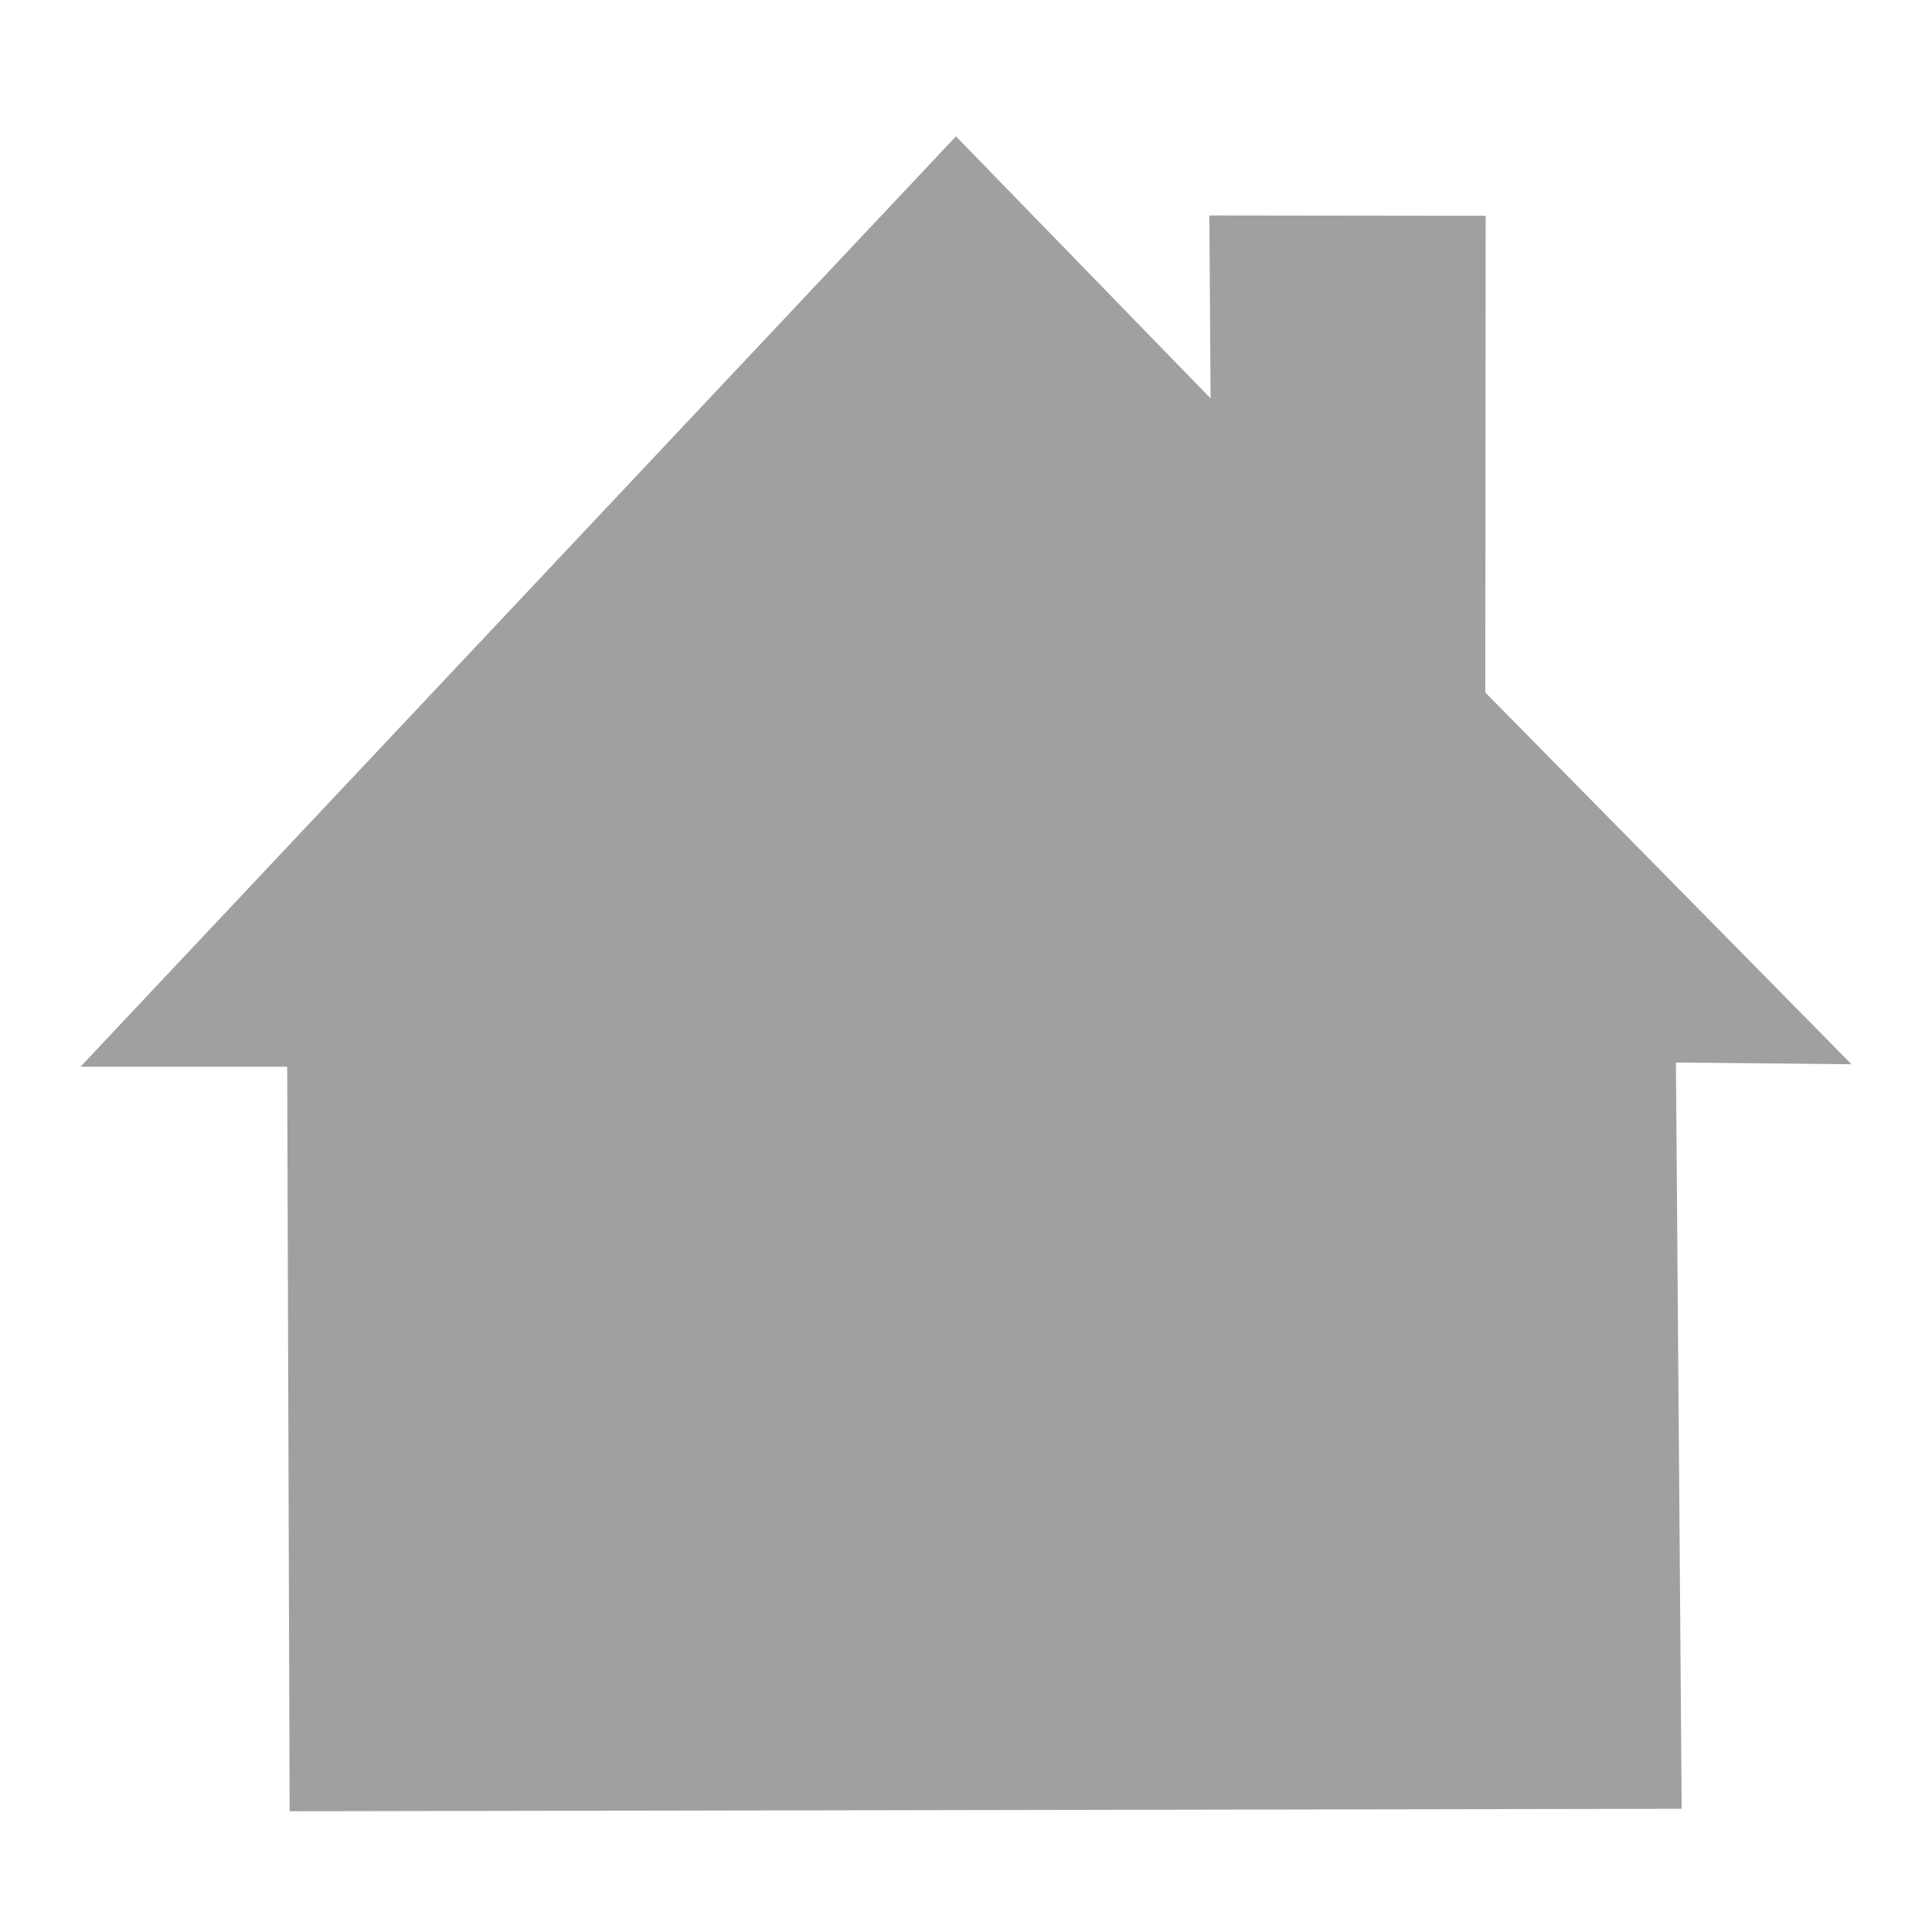
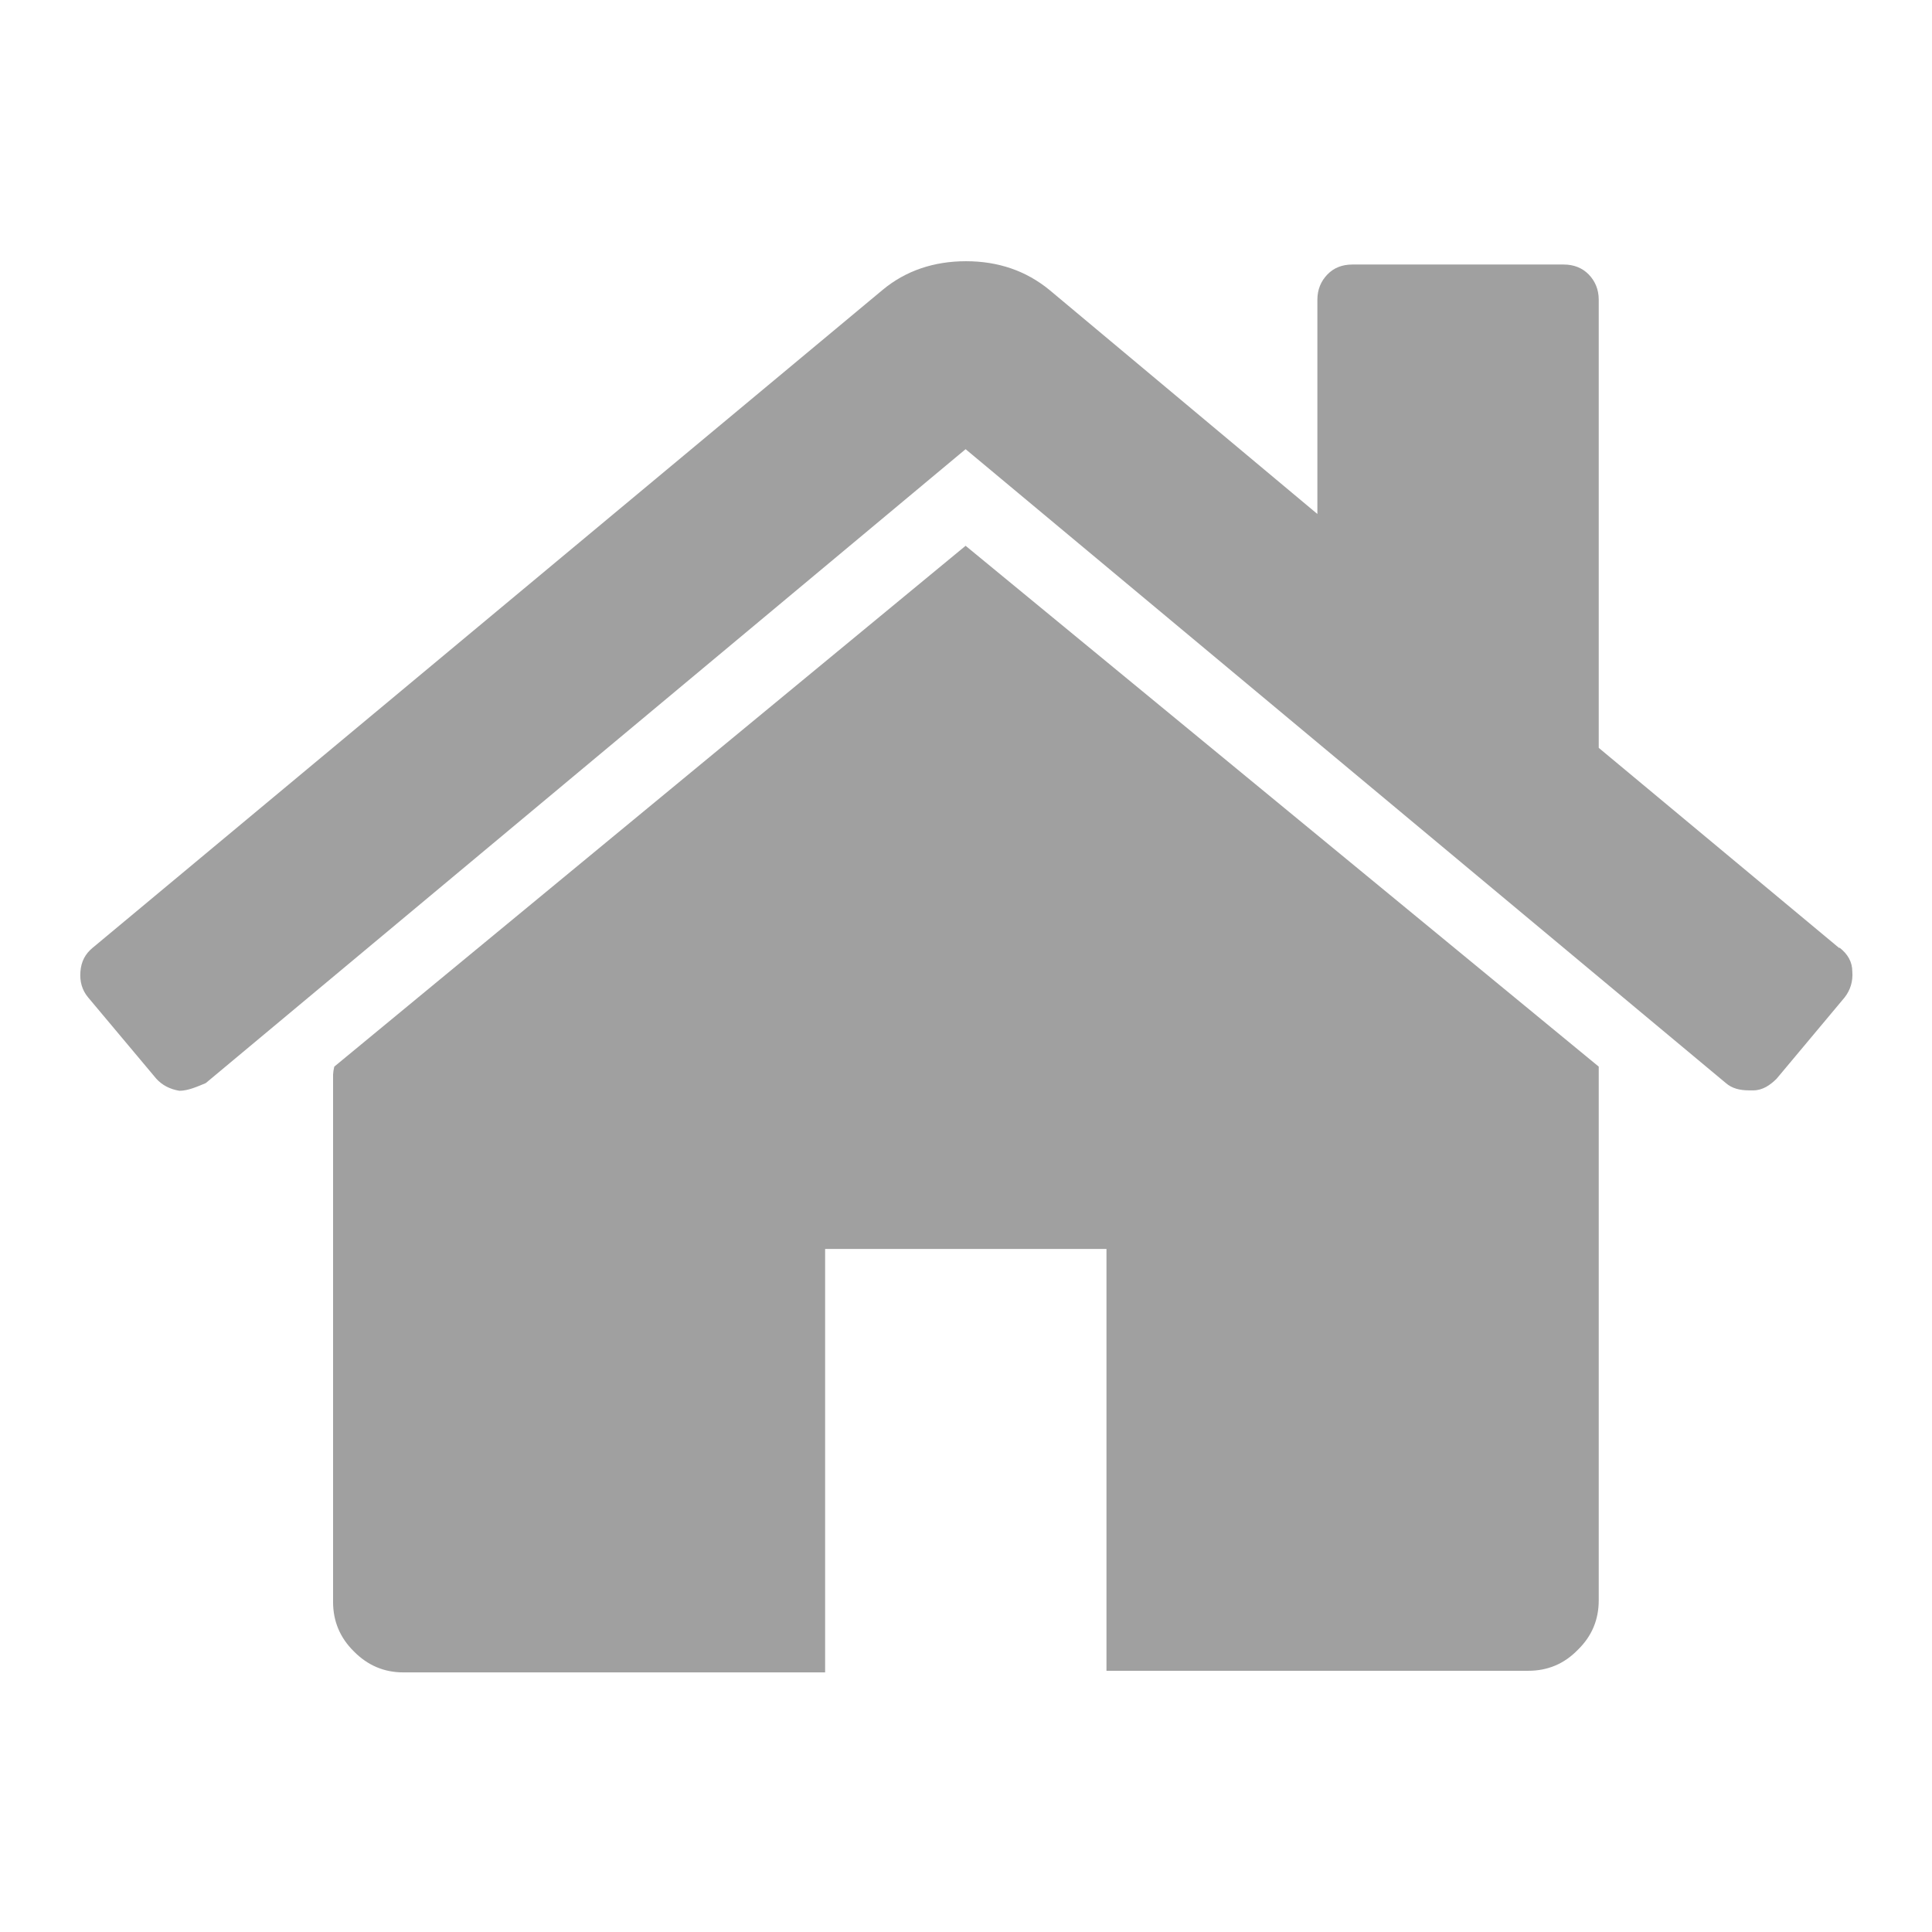
<svg xmlns="http://www.w3.org/2000/svg" xmlns:xlink="http://www.w3.org/1999/xlink" width="48" height="48">
  <defs id="acyl-settings">
    <linearGradient id="acyl-gradient" x1="0%" x2="0%" y1="0%" y2="100%">
      <stop offset="100%" style="stop-color:#A0A0A0;stop-opacity:1" />
    </linearGradient>
    <g id="acyl-filter">
  </g>
    <g id="acyl-drawing">
-       <path id="path-main" d="M 23.751,3.387 2,26.502 l 5.135,0 L 7.196,45 41.781,44.939 41.638,26.398 l 4.362,0.043 -9.098,-9.236 0.009,-11.843 -6.865,-0.009 0.031,4.545 -6.326,-6.51 z" />
+       <path id="path-main" d="M 24 6.49 C 23.2 6.49 22.5 6.727 21.93 7.201 L 2.299 23.55 C 2.117 23.7 2.017 23.89 1.998 24.14 C 1.978 24.38 2.038 24.6 2.189 24.78 L 3.883 26.8 C 4.028 26.96 4.218 27.06 4.455 27.1 C 4.673 27.1 4.893 27 5.111 26.91 L 23.99 11.16 L 42.88 26.91 C 43.03 27.04 43.22 27.09 43.46 27.09 L 43.56 27.09 C 43.79 27.09 43.98 26.96 44.14 26.8 L 45.83 24.78 C 45.97 24.6 46.04 24.38 46.02 24.14 C 46.02 23.89 45.9 23.7 45.71 23.55 L 45.69 23.55 L 39.72 18.58 L 39.72 7.445 C 39.72 7.191 39.63 6.983 39.47 6.818 C 39.31 6.655 39.1 6.572 38.85 6.572 L 33.6 6.572 C 33.35 6.572 33.14 6.652 32.98 6.818 C 32.82 6.983 32.73 7.191 32.73 7.445 L 32.73 12.77 L 26.07 7.201 C 25.49 6.727 24.8 6.49 24 6.49 z M 23.99 13.56 L 8.305 26.5 L 8.285 26.6 L 8.275 26.7 L 8.275 39.8 C 8.275 40.28 8.448 40.69 8.793 41.03 C 9.139 41.38 9.548 41.55 10.02 41.55 L 20.5 41.55 L 20.5 31.03 L 27.49 31.03 L 27.49 41.51 L 37.97 41.51 C 38.45 41.51 38.86 41.34 39.2 40.99 C 39.55 40.65 39.72 40.24 39.72 39.76 L 39.72 26.66 L 39.72 26.5 L 23.99 13.56 z" />
    </g>
  </defs>
  <g id="acyl-visual">
    <use id="visible1" style="fill:url(#acyl-gradient)" xlink:href="#acyl-drawing" />
  </g>
</svg>
